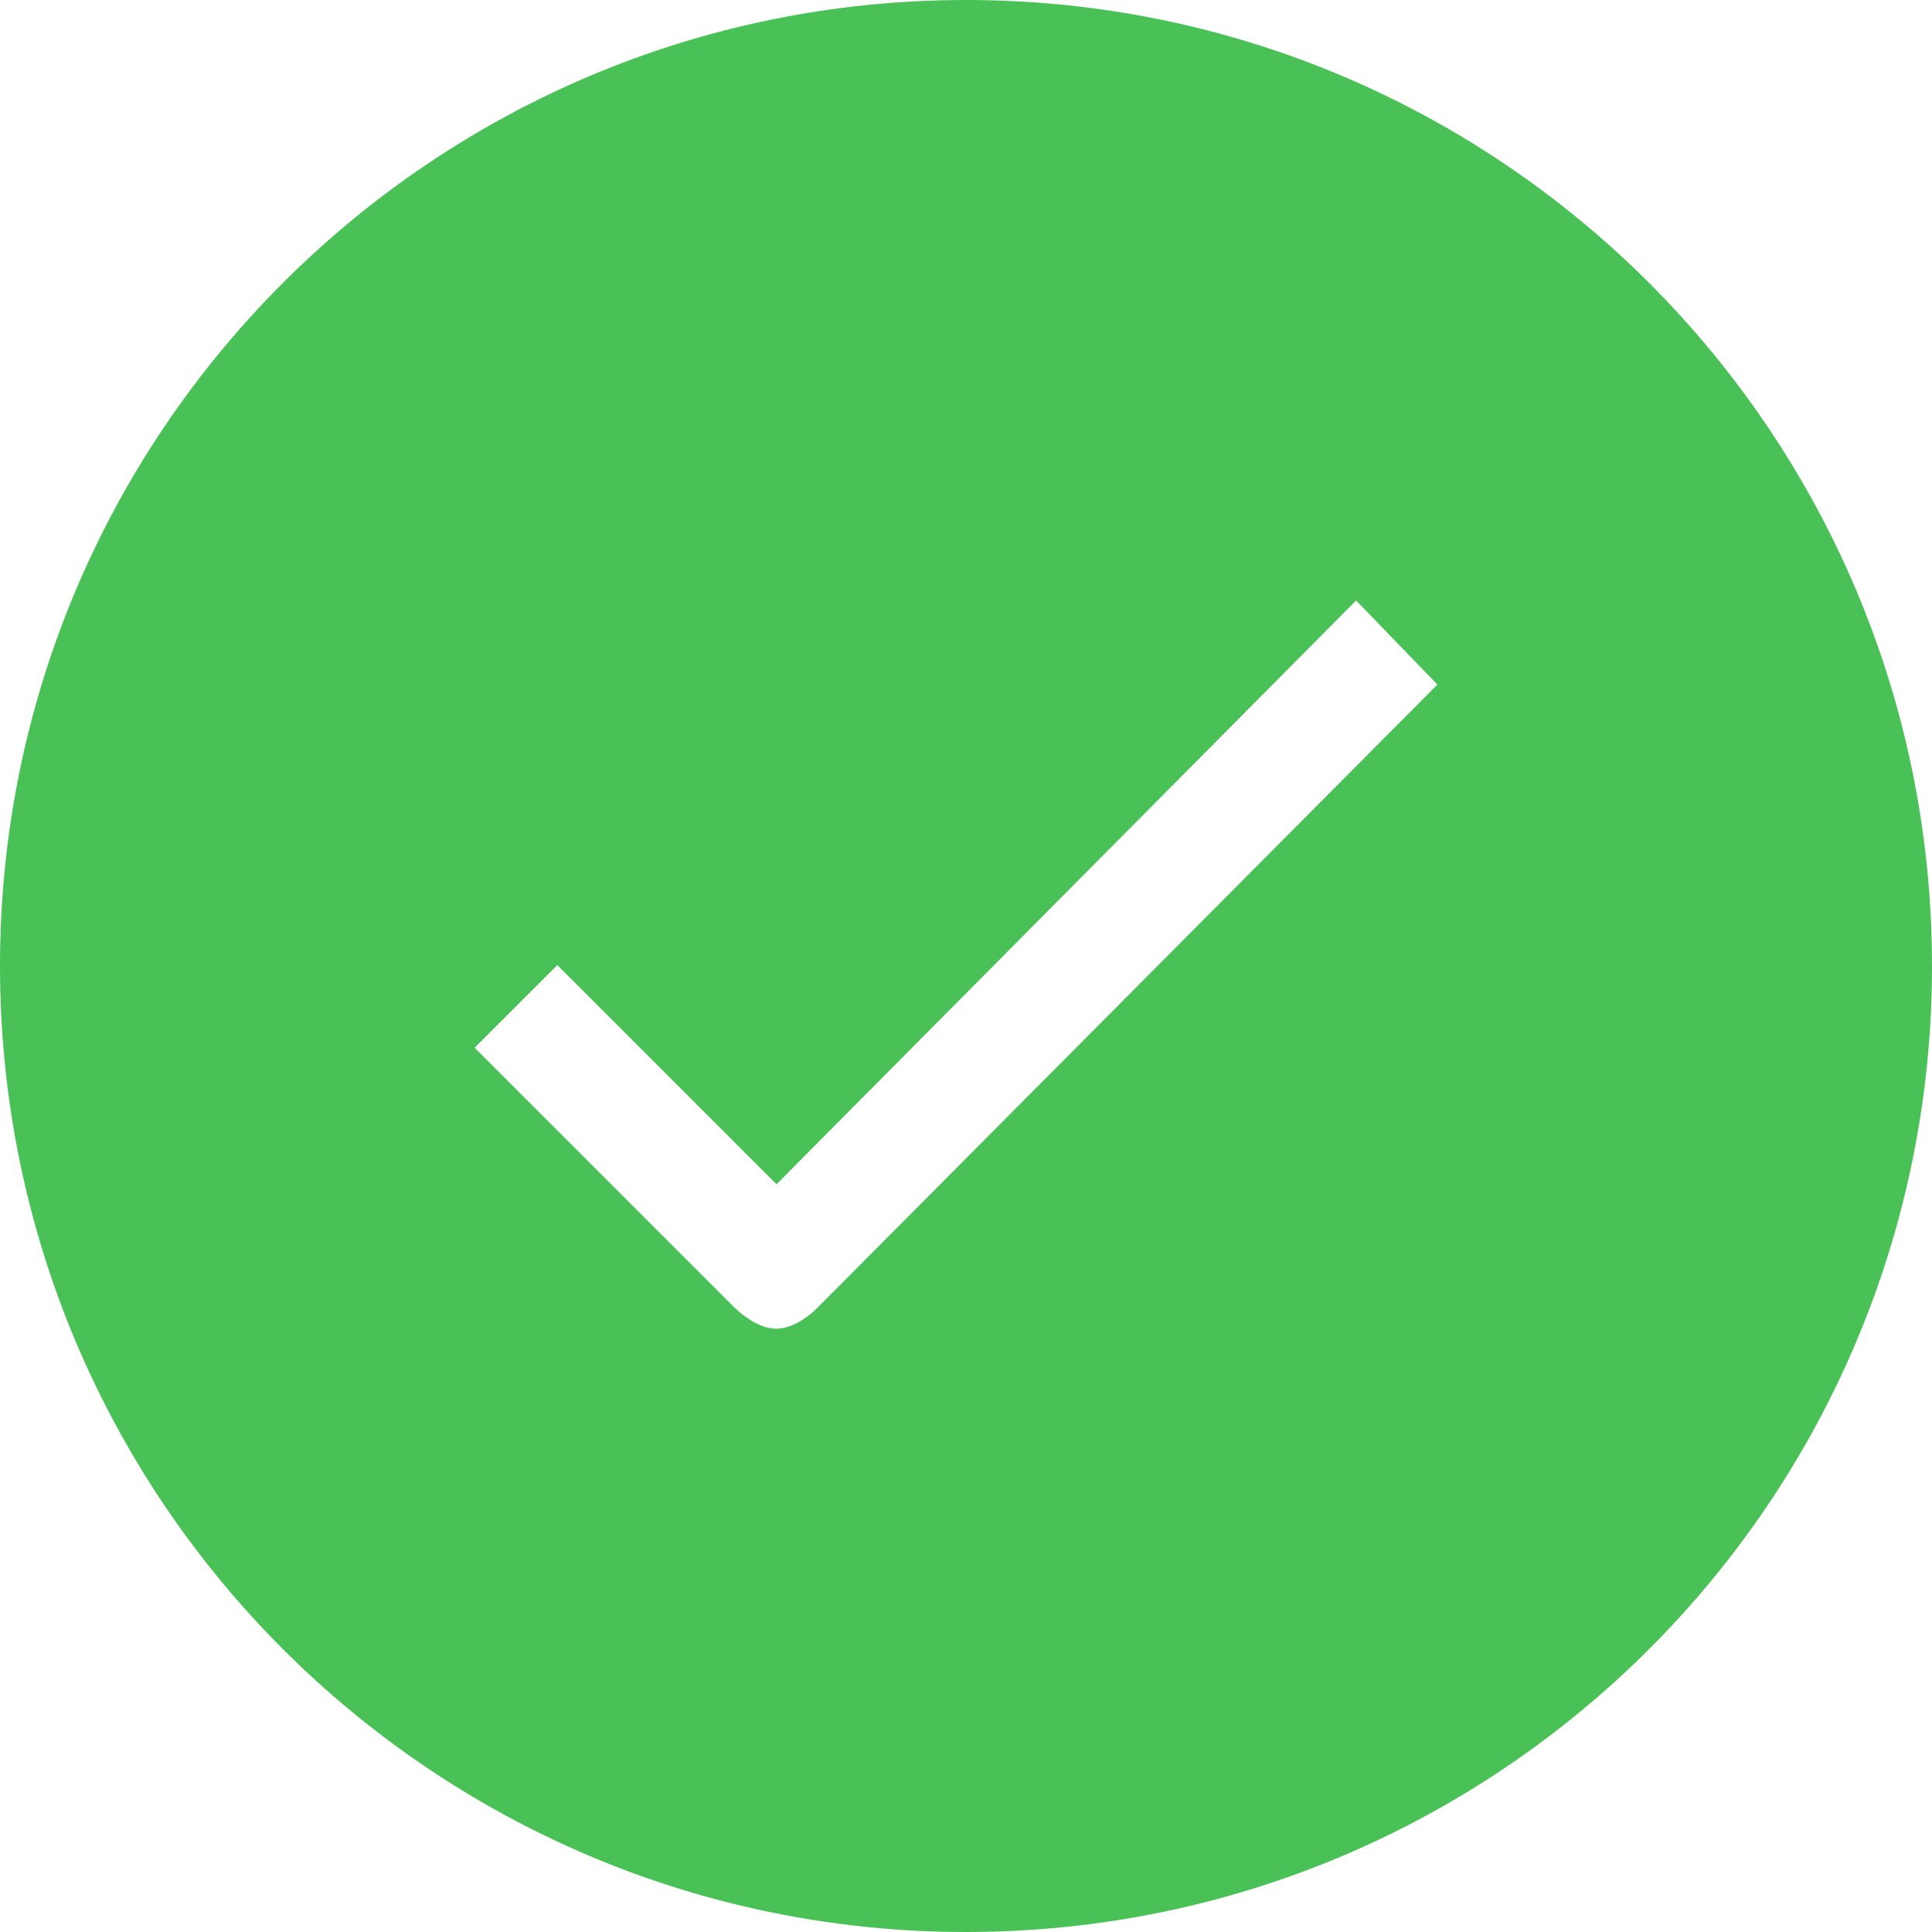
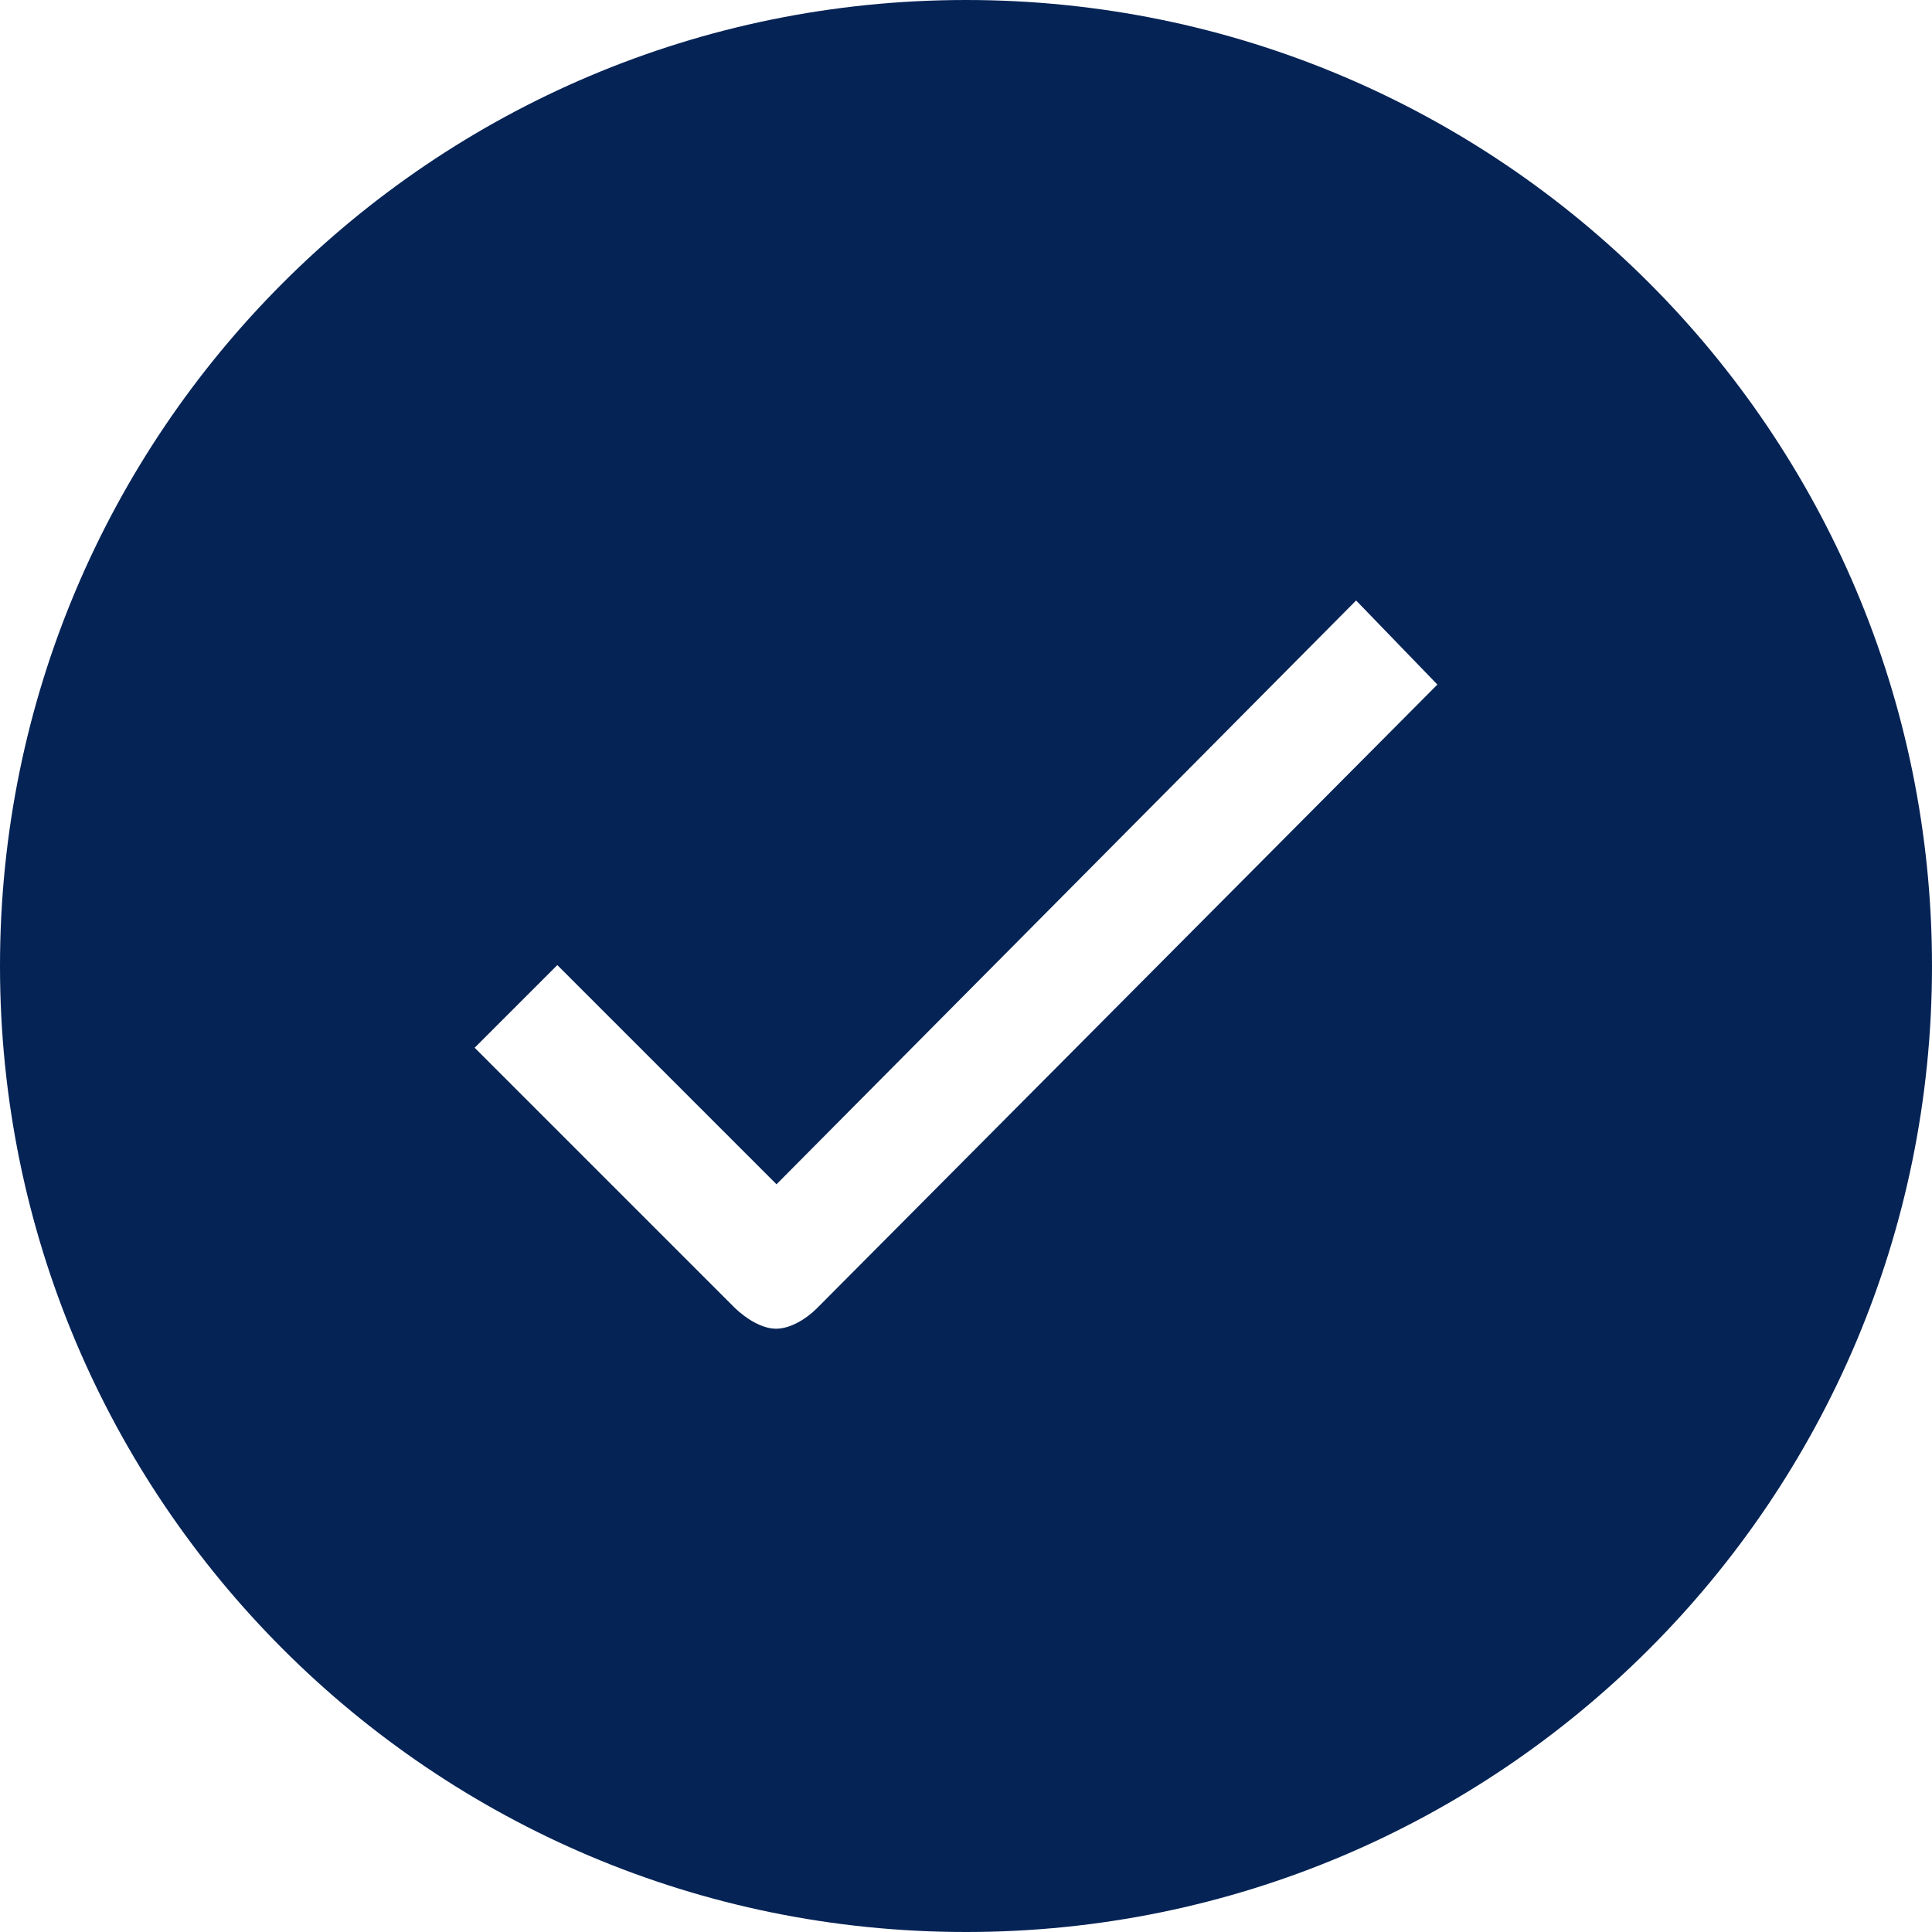
<svg xmlns="http://www.w3.org/2000/svg" width="140" height="140" viewBox="0 0 140 140" fill="none">
-   <path d="M70 0C31.332 0 0 31.332 0 70C0 108.668 31.332 140 70 140C108.668 140 140 108.668 140 70C140 31.332 108.668 0 70 0ZM59.197 94.803C58.389 95.611 57.245 96.284 56.236 96.284C55.226 96.284 54.082 95.577 53.24 94.769L34.394 75.923L40.385 69.933L56.269 85.817L98.269 43.514L104.159 49.606L59.197 94.803Z" fill="#4AC156" />
+   <path d="M70 0C31.332 0 0 31.332 0 70C0 108.668 31.332 140 70 140C108.668 140 140 108.668 140 70C140 31.332 108.668 0 70 0ZM59.197 94.803C58.389 95.611 57.245 96.284 56.236 96.284C55.226 96.284 54.082 95.577 53.24 94.769L34.394 75.923L40.385 69.933L56.269 85.817L98.269 43.514L104.159 49.606L59.197 94.803Z" fill="#052355" />
</svg>
